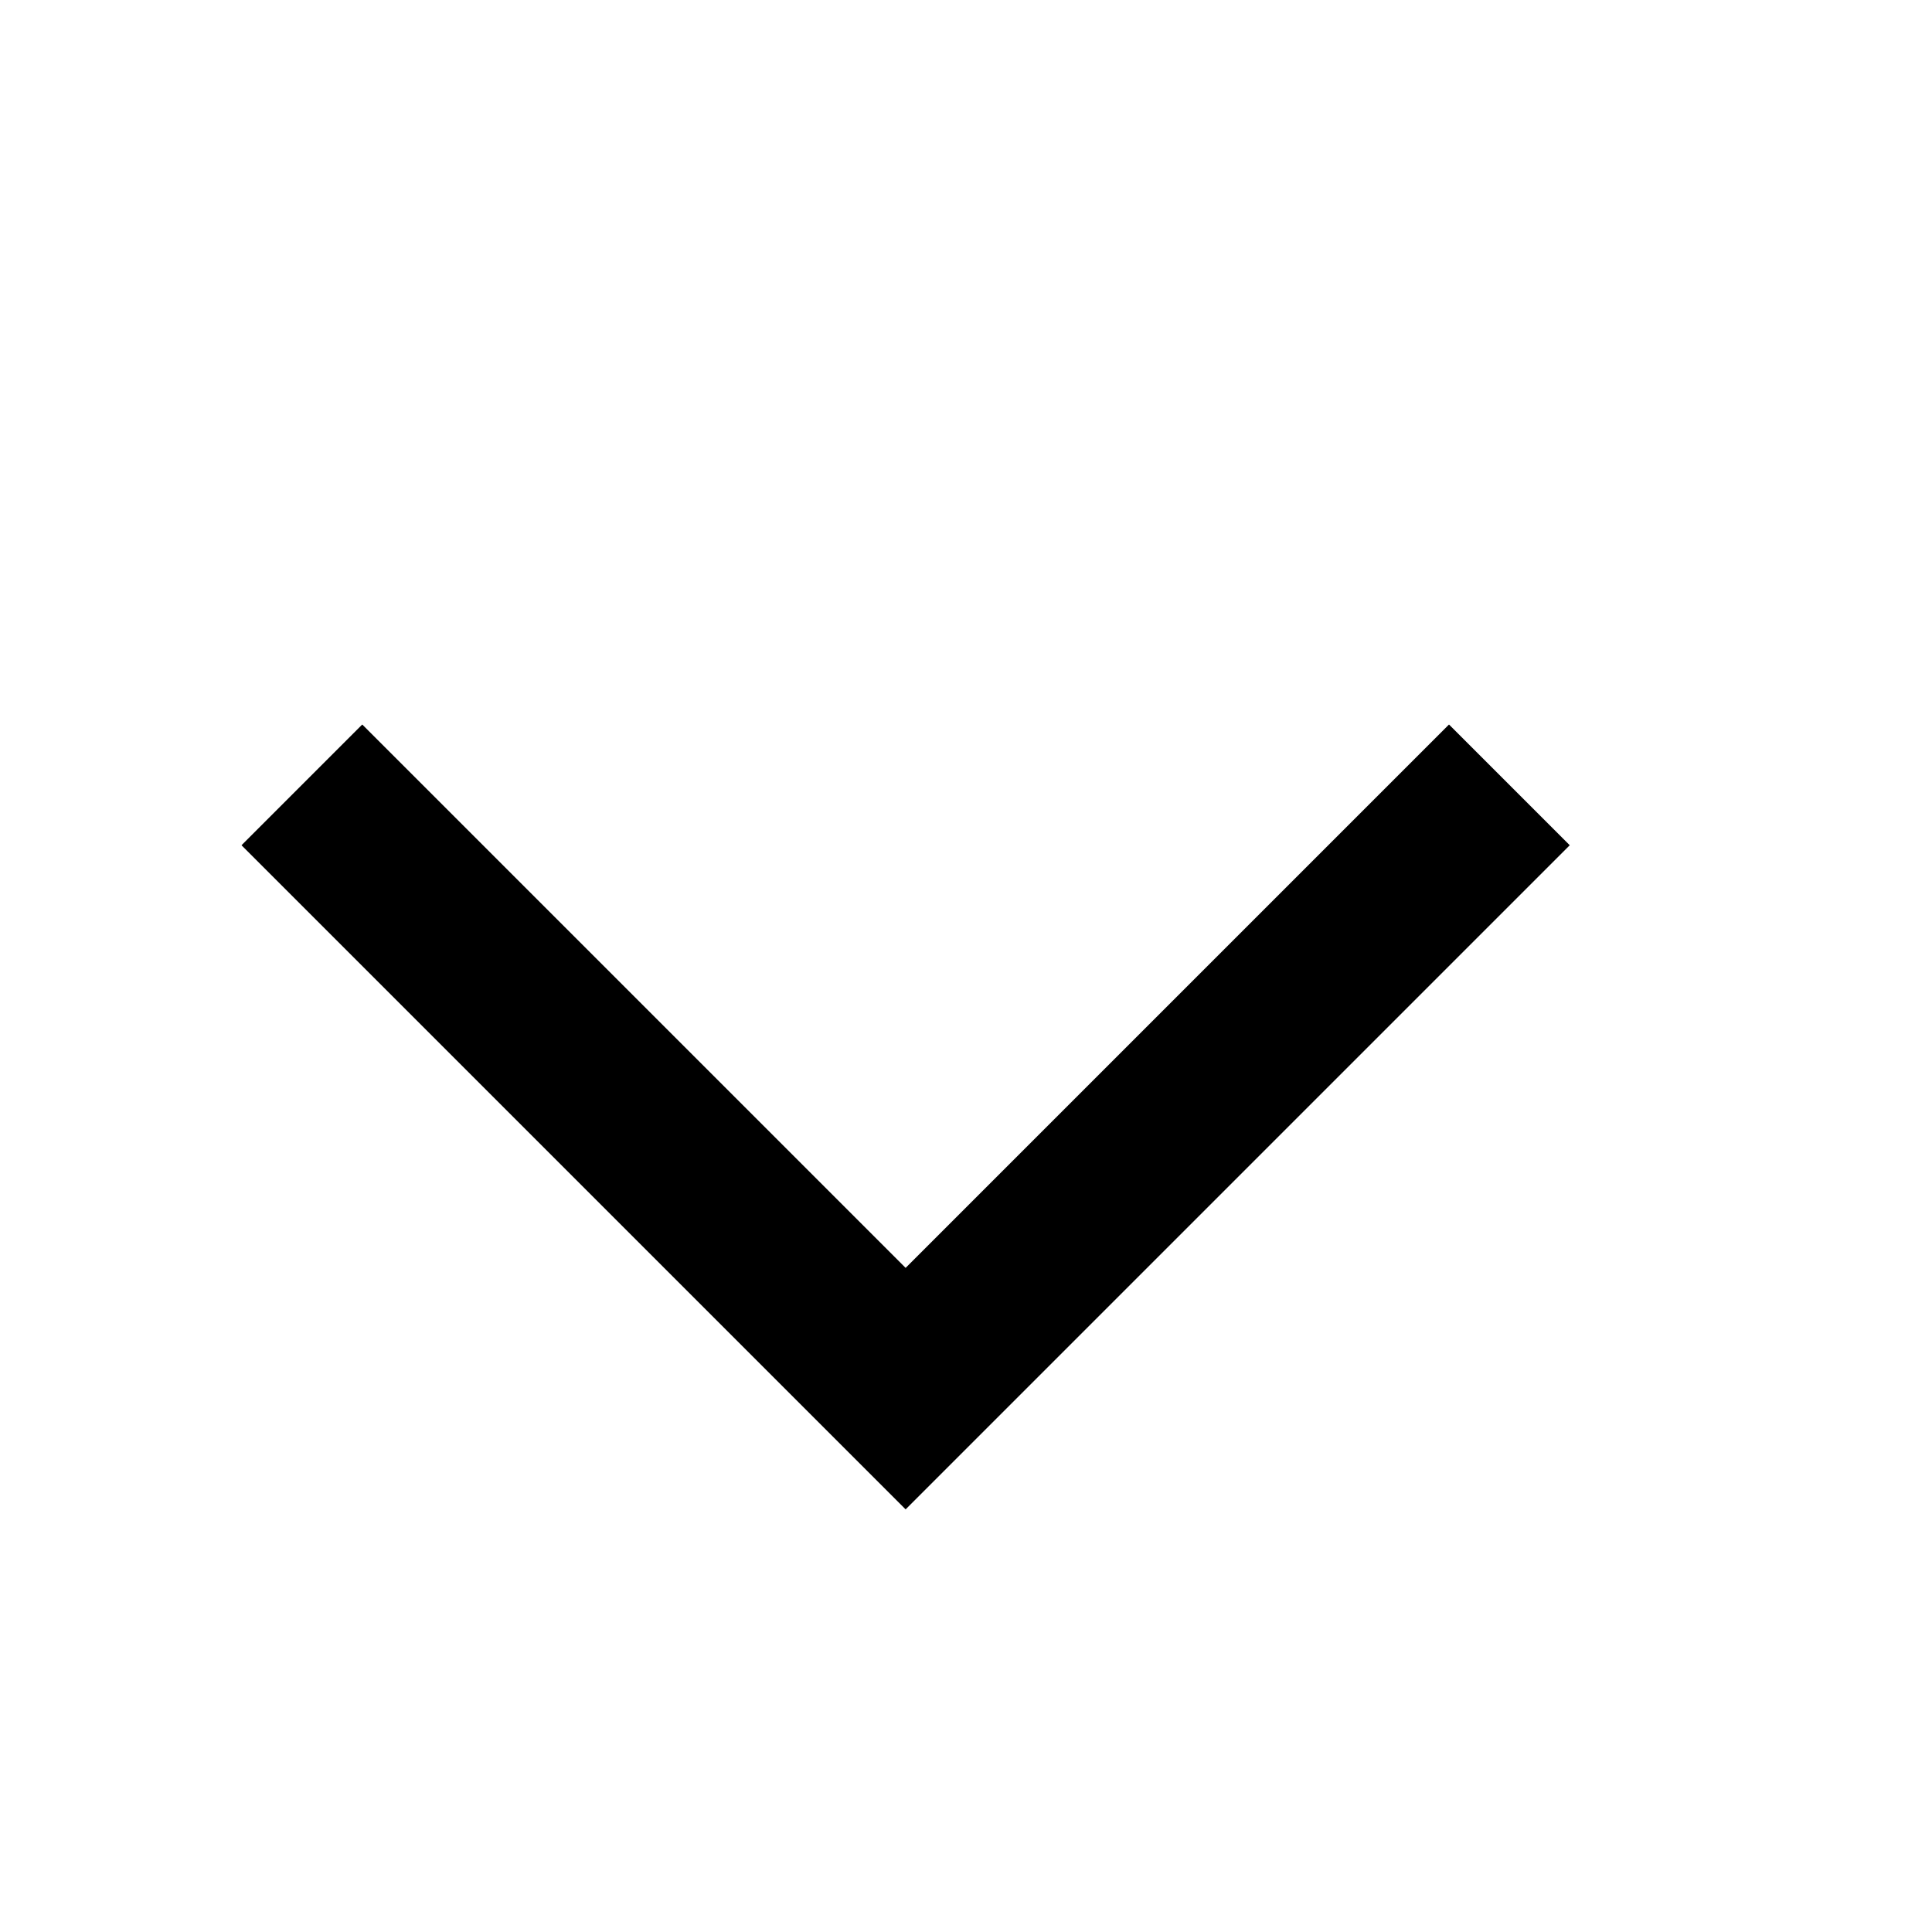
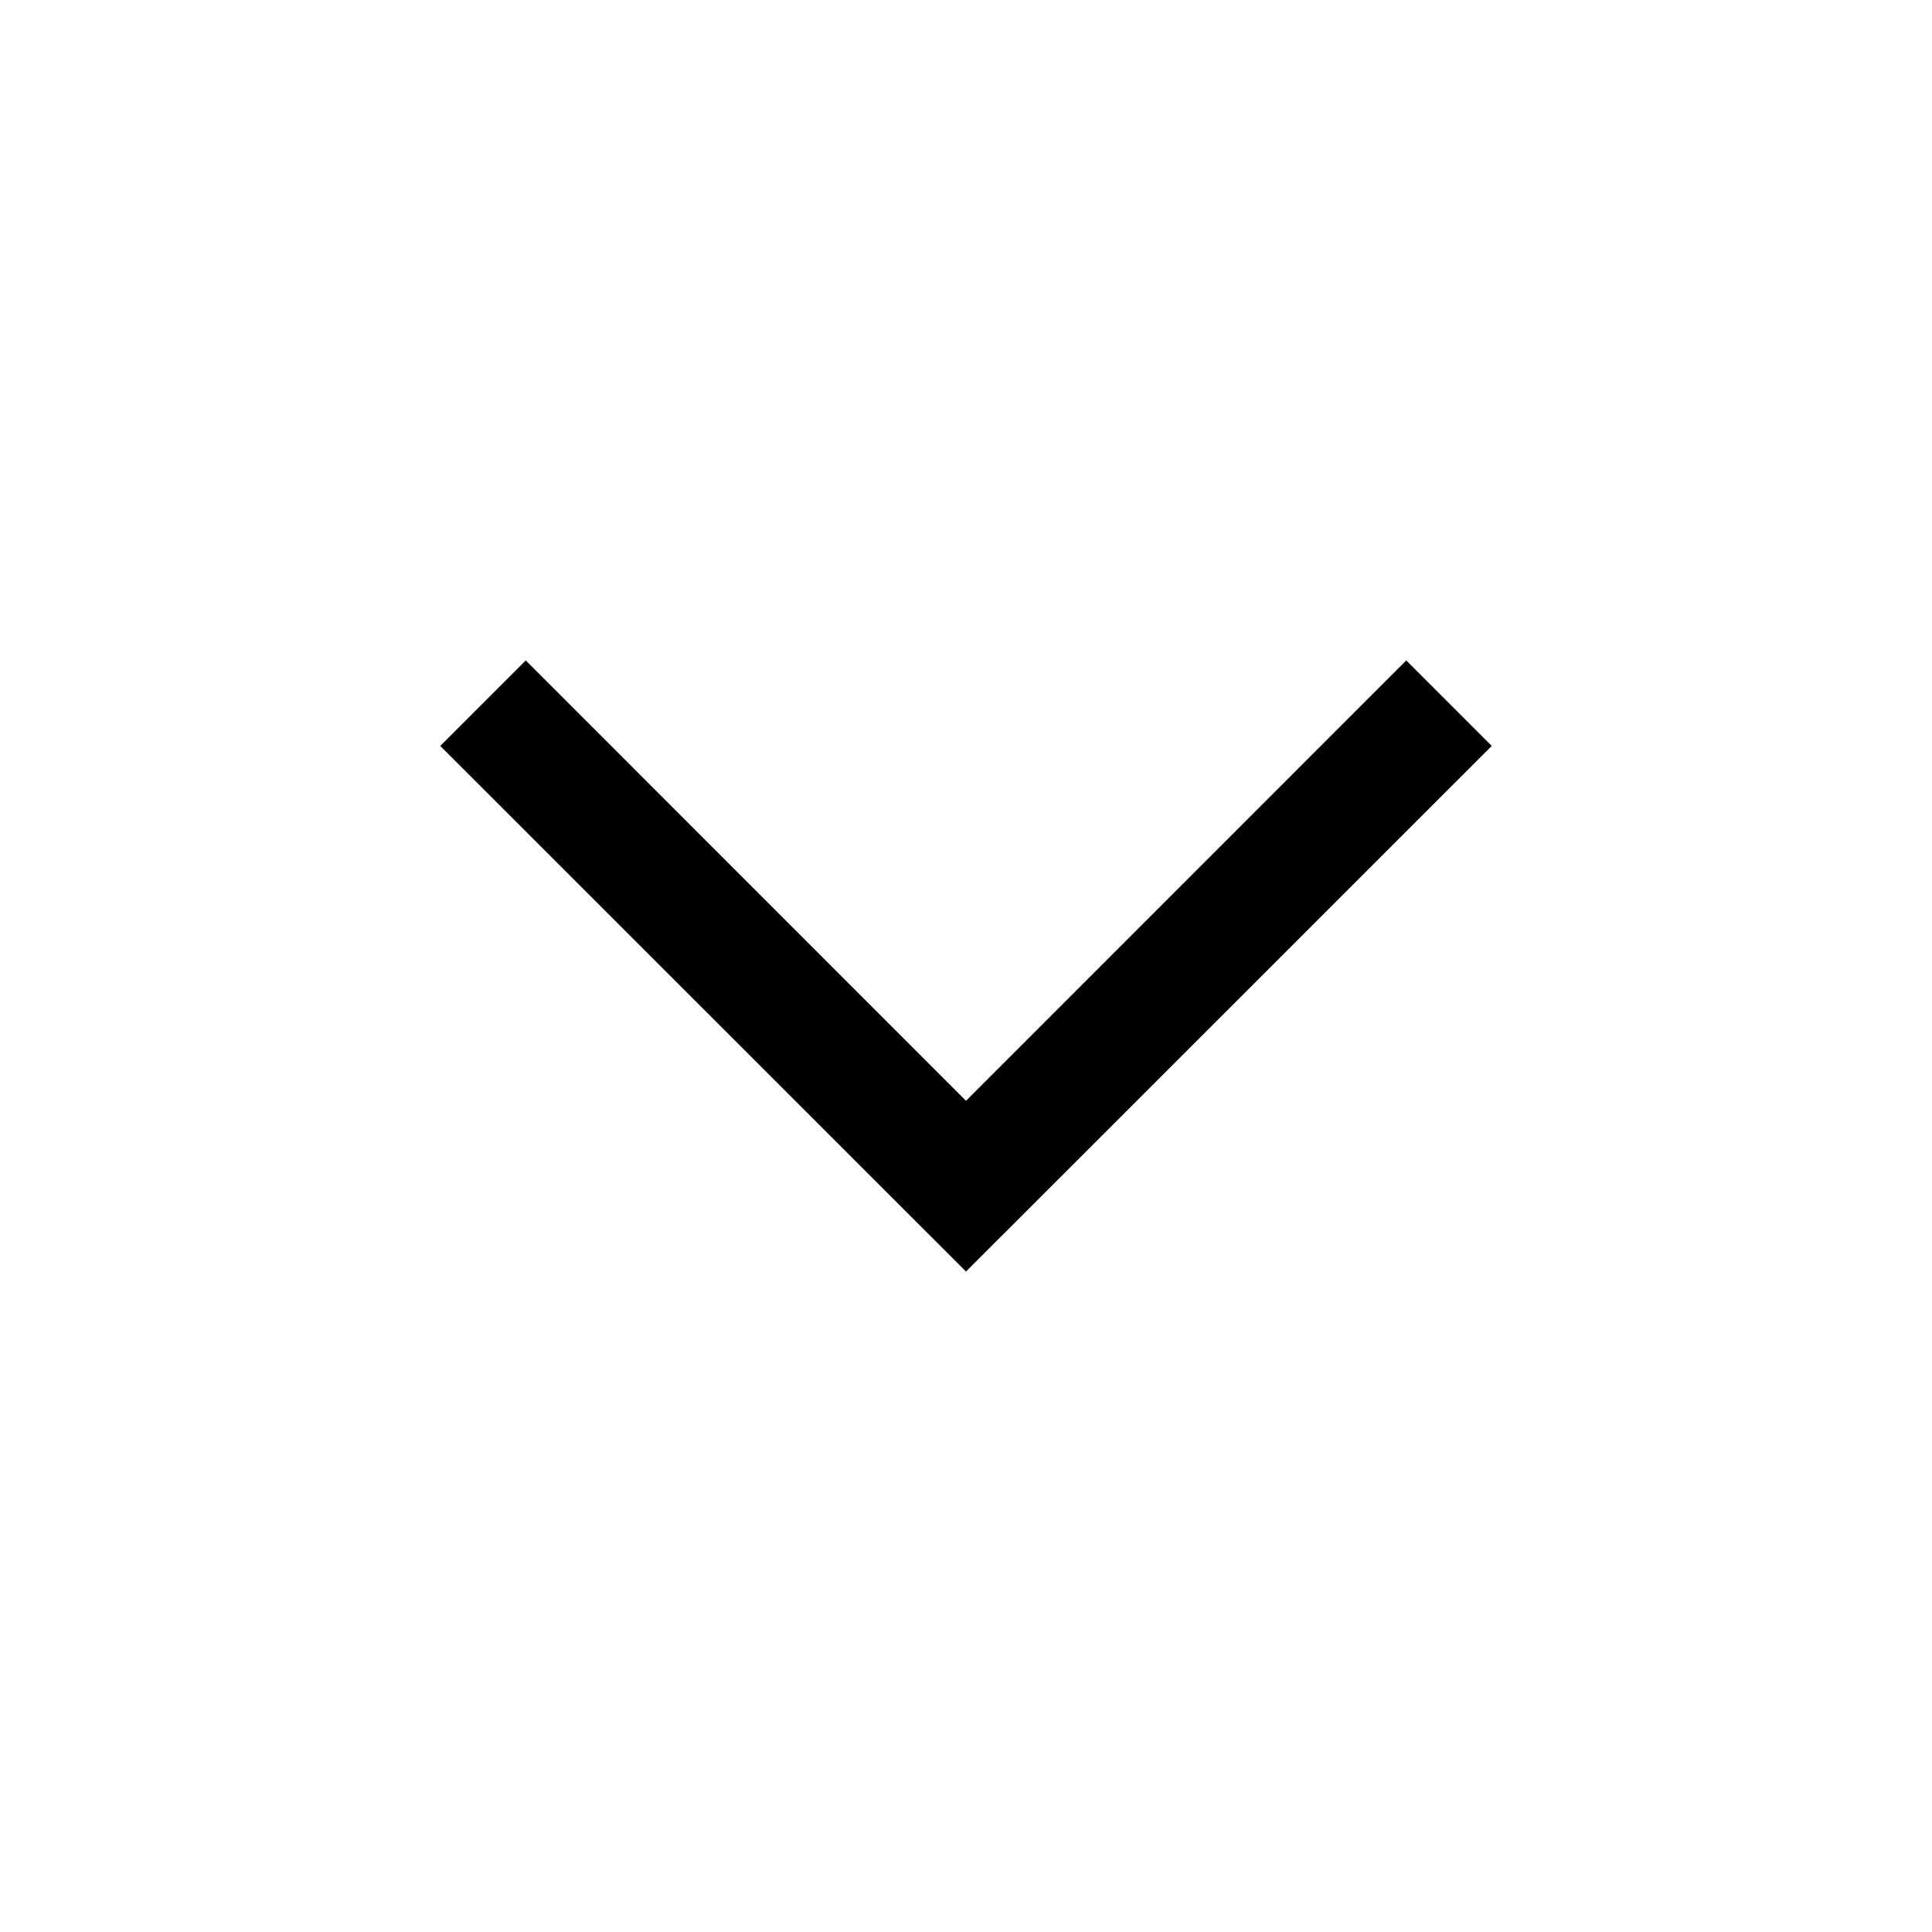
- <svg xmlns="http://www.w3.org/2000/svg" width="16px" height="16px" viewBox="0 0 16 16" version="1.1">
+ <svg xmlns="http://www.w3.org/2000/svg" width="32px" height="32px" viewBox="0 0 32 32" version="1.1">
  <defs />
  <g id="tree-open" stroke="none" stroke-width="1" fill="none" fill-rule="evenodd">
-     <polygon id="Path-3" fill="#000000" fill-rule="nonzero" points="12 6 13 7 7.5 12.5 2 7 3 6 7.5 10.5" />
+     <g transform="translate(7, 10)" fill="#000000" fill-rule="nonzero" id="Shape">
+       <path d="M17.708,2.355 L9,11.061 L0.292,2.355 L1.708,0.939 L9,8.233 L16.292,0.939 C16.764,1.411 17.236,1.883 17.708,2.355 Z" />
+     </g>
  </g>
</svg>
